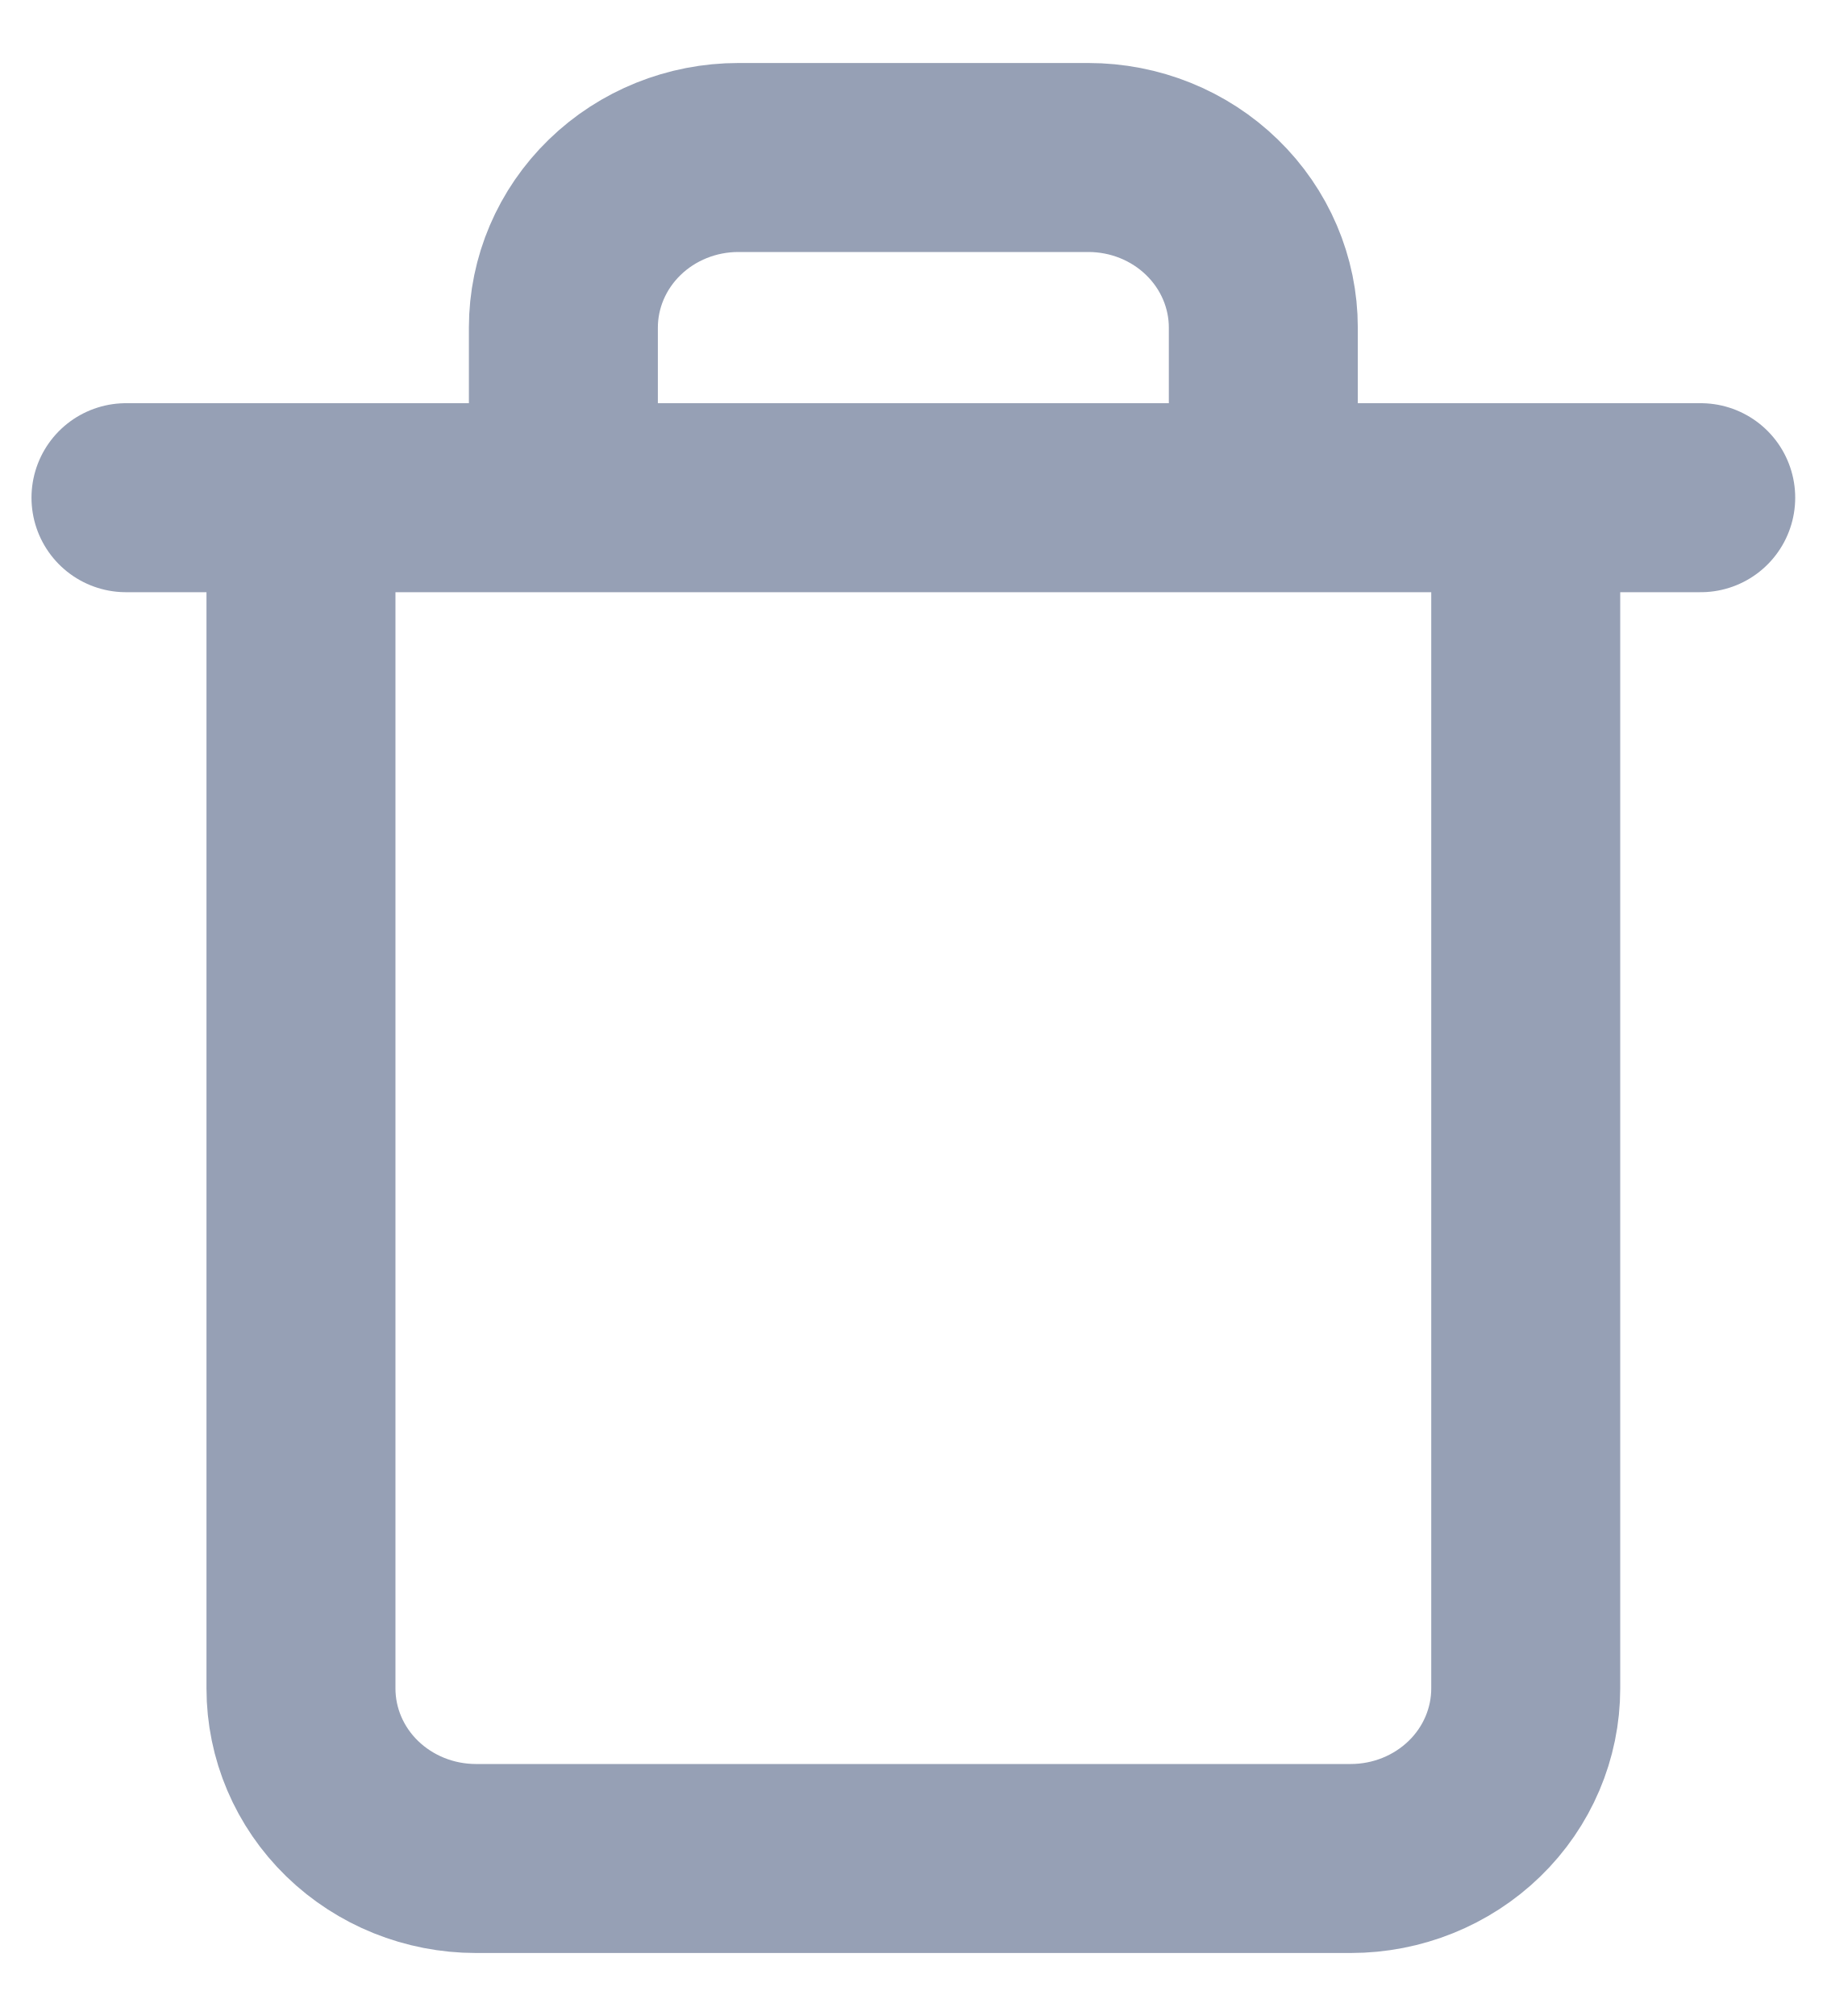
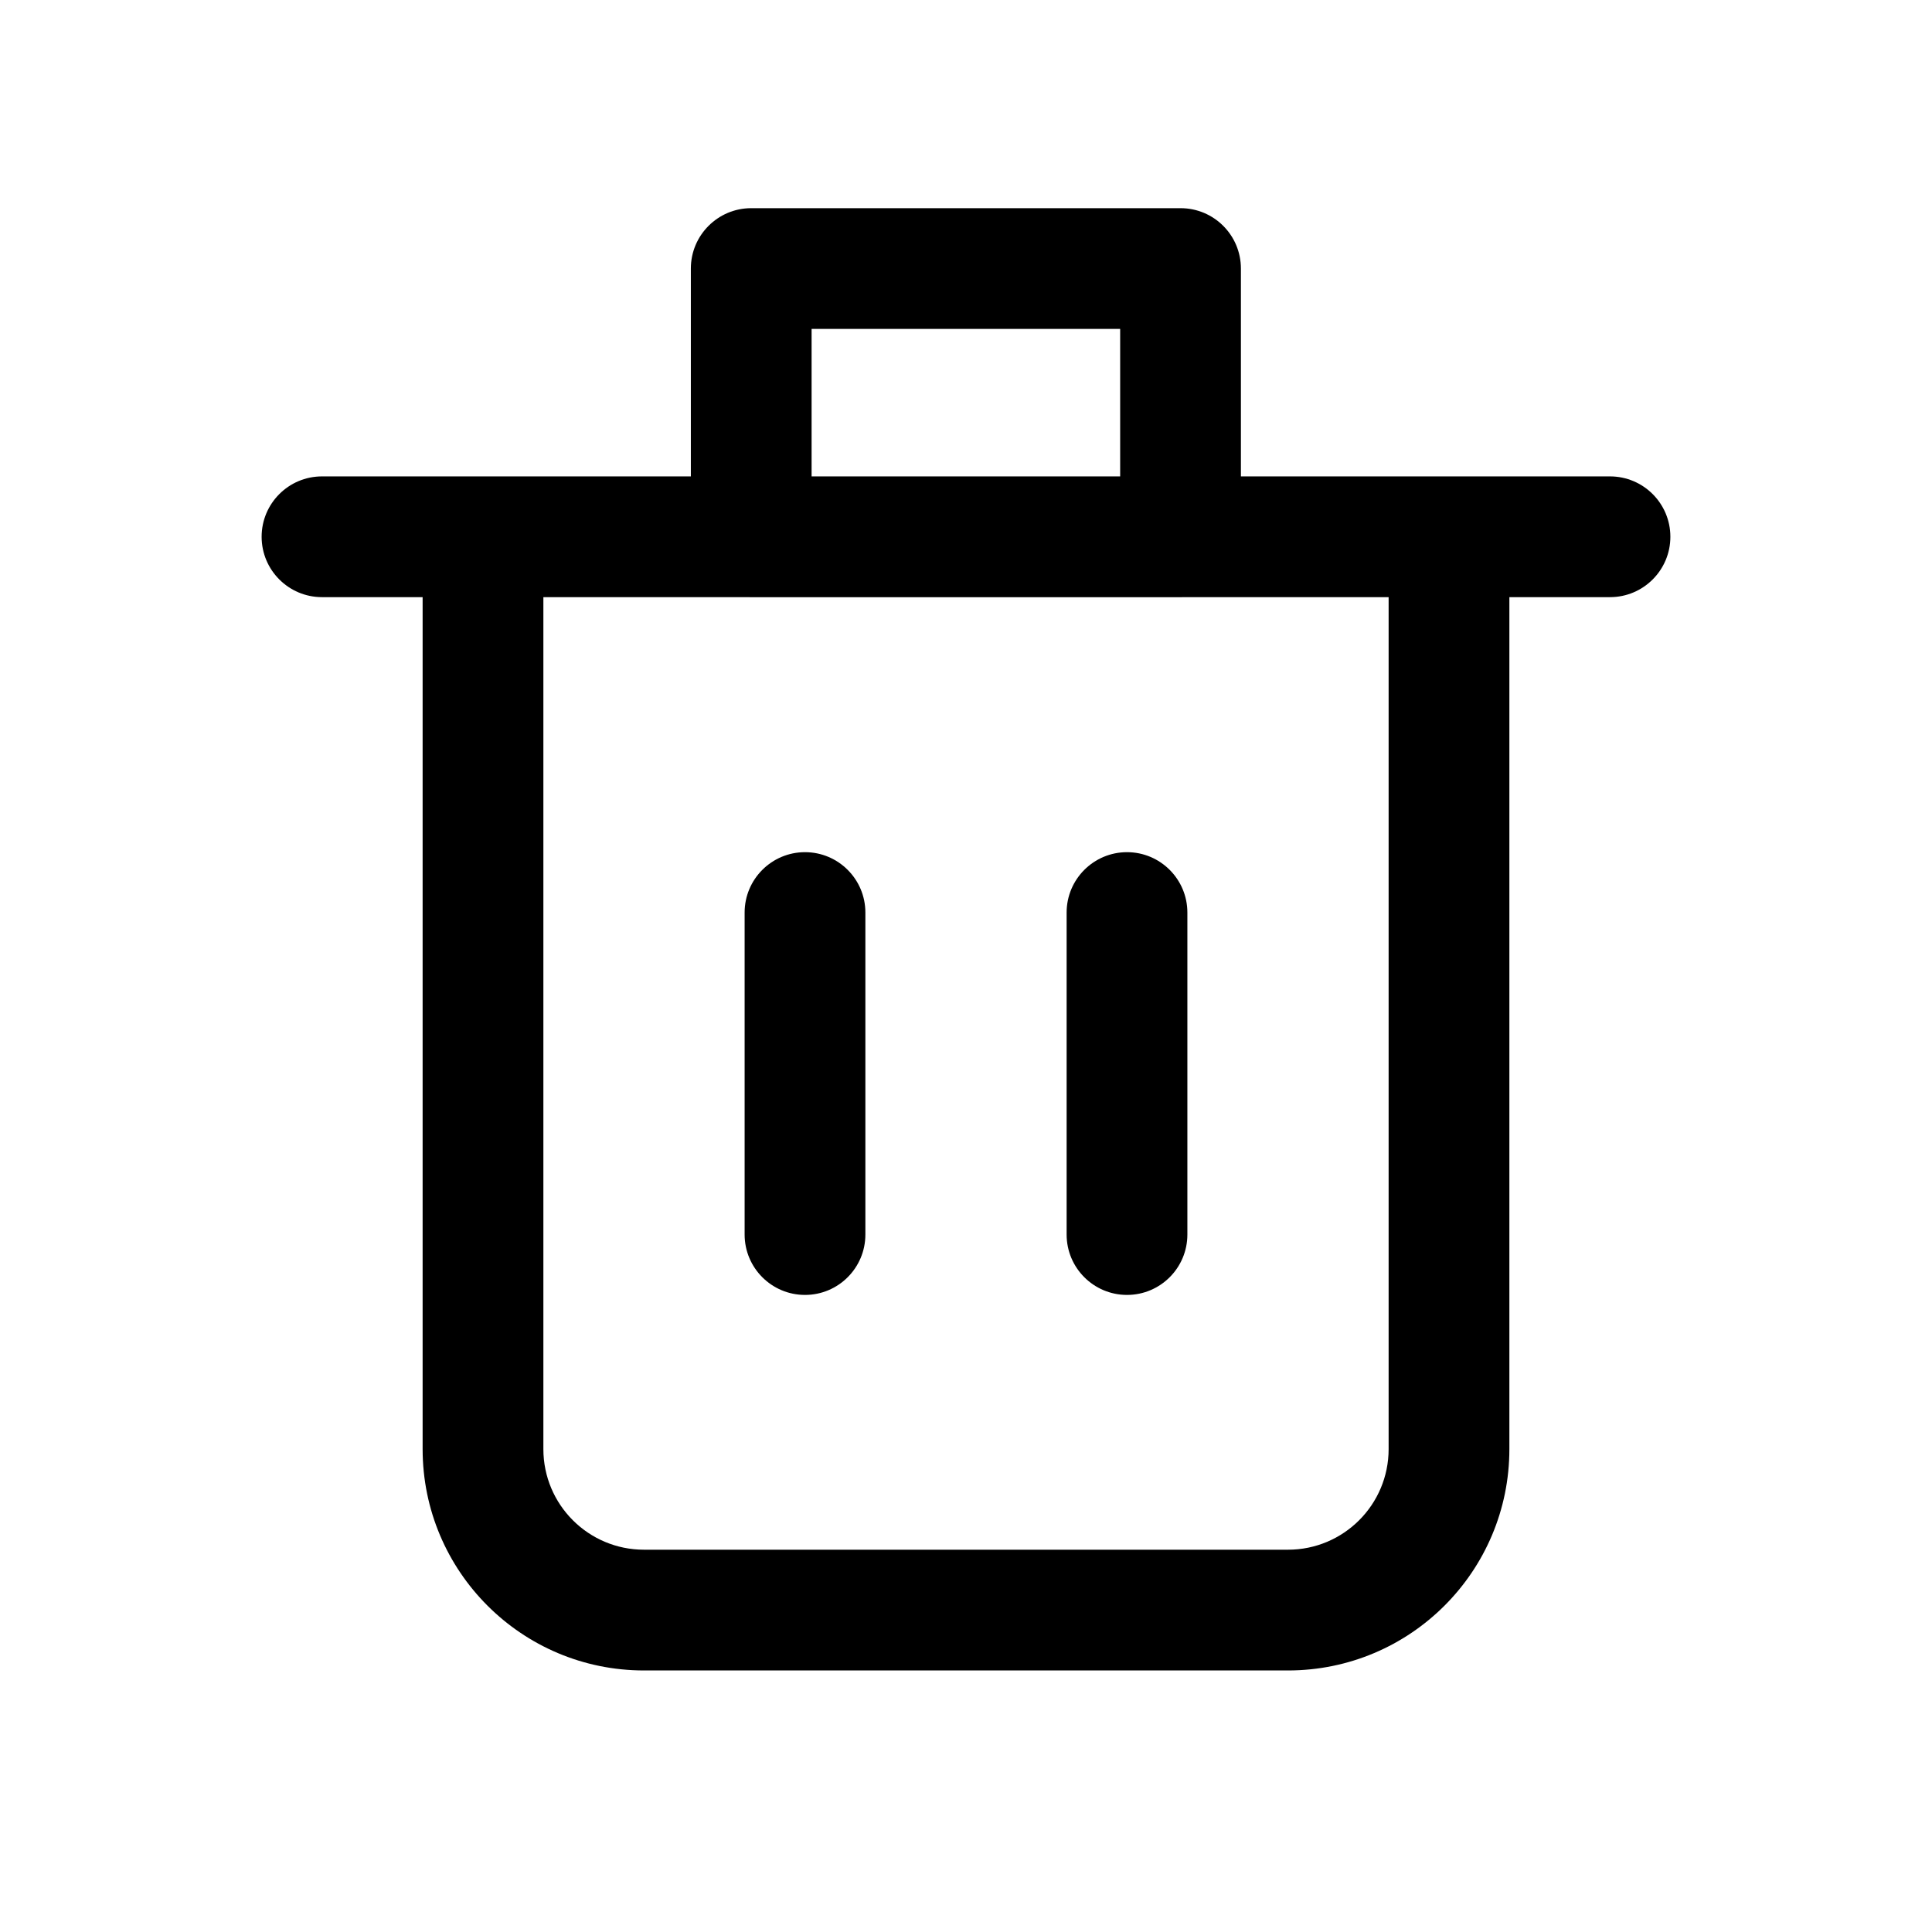
- <svg xmlns="http://www.w3.org/2000/svg" width="29" height="32" viewBox="0 0 29 32" fill="none">
-   <path d="M2 7.9H4.778M4.778 7.9H27M4.778 7.9V26.8C4.778 27.516 5.07 28.203 5.591 28.709C6.112 29.215 6.819 29.5 7.556 29.5H21.444C22.181 29.5 22.888 29.215 23.409 28.709C23.93 28.203 24.222 27.516 24.222 26.8V7.9H4.778ZM8.944 7.9V5.2C8.944 4.484 9.237 3.797 9.758 3.291C10.279 2.784 10.986 2.5 11.722 2.5H17.278C18.015 2.5 18.721 2.784 19.242 3.291C19.763 3.797 20.056 4.484 20.056 5.2V7.9" stroke="#96A0B5" stroke-width="3" stroke-linecap="round" stroke-linejoin="round" />
+ <svg xmlns="http://www.w3.org/2000/svg" width="24" height="24" viewBox="0 0 24 24">
+   <path fill-rule="evenodd" clip-rule="evenodd" d="M9.332 2.586C8.918 2.586 8.582 2.922 8.582 3.336V5.918H6H4C3.586 5.918 3.25 6.254 3.25 6.668C3.25 7.082 3.586 7.418 4 7.418H5.25V18.001C5.25 19.52 6.481 20.751 8 20.751H16C17.519 20.751 18.75 19.52 18.75 18.001V7.418H20C20.414 7.418 20.75 7.082 20.75 6.668C20.75 6.254 20.414 5.918 20 5.918H18H15.415V3.336C15.415 2.922 15.08 2.586 14.665 2.586H9.332ZM9.287 7.418C9.302 7.419 9.317 7.419 9.332 7.419H14.665C14.68 7.419 14.695 7.419 14.71 7.418H17.25V18.001C17.25 18.692 16.69 19.251 16 19.251H8C7.31 19.251 6.75 18.692 6.75 18.001V7.418H9.287ZM13.915 5.918V4.086H10.082V5.918H13.915ZM10.75 11.336C10.75 10.922 10.414 10.586 10 10.586C9.586 10.586 9.25 10.922 9.25 11.336V15.336C9.25 15.75 9.586 16.086 10 16.086C10.414 16.086 10.75 15.75 10.75 15.336V11.336ZM14.75 11.336C14.75 10.922 14.414 10.586 14 10.586C13.586 10.586 13.25 10.922 13.25 11.336V15.336C13.25 15.75 13.586 16.086 14 16.086C14.414 16.086 14.75 15.75 14.75 15.336V11.336Z" />
</svg>
